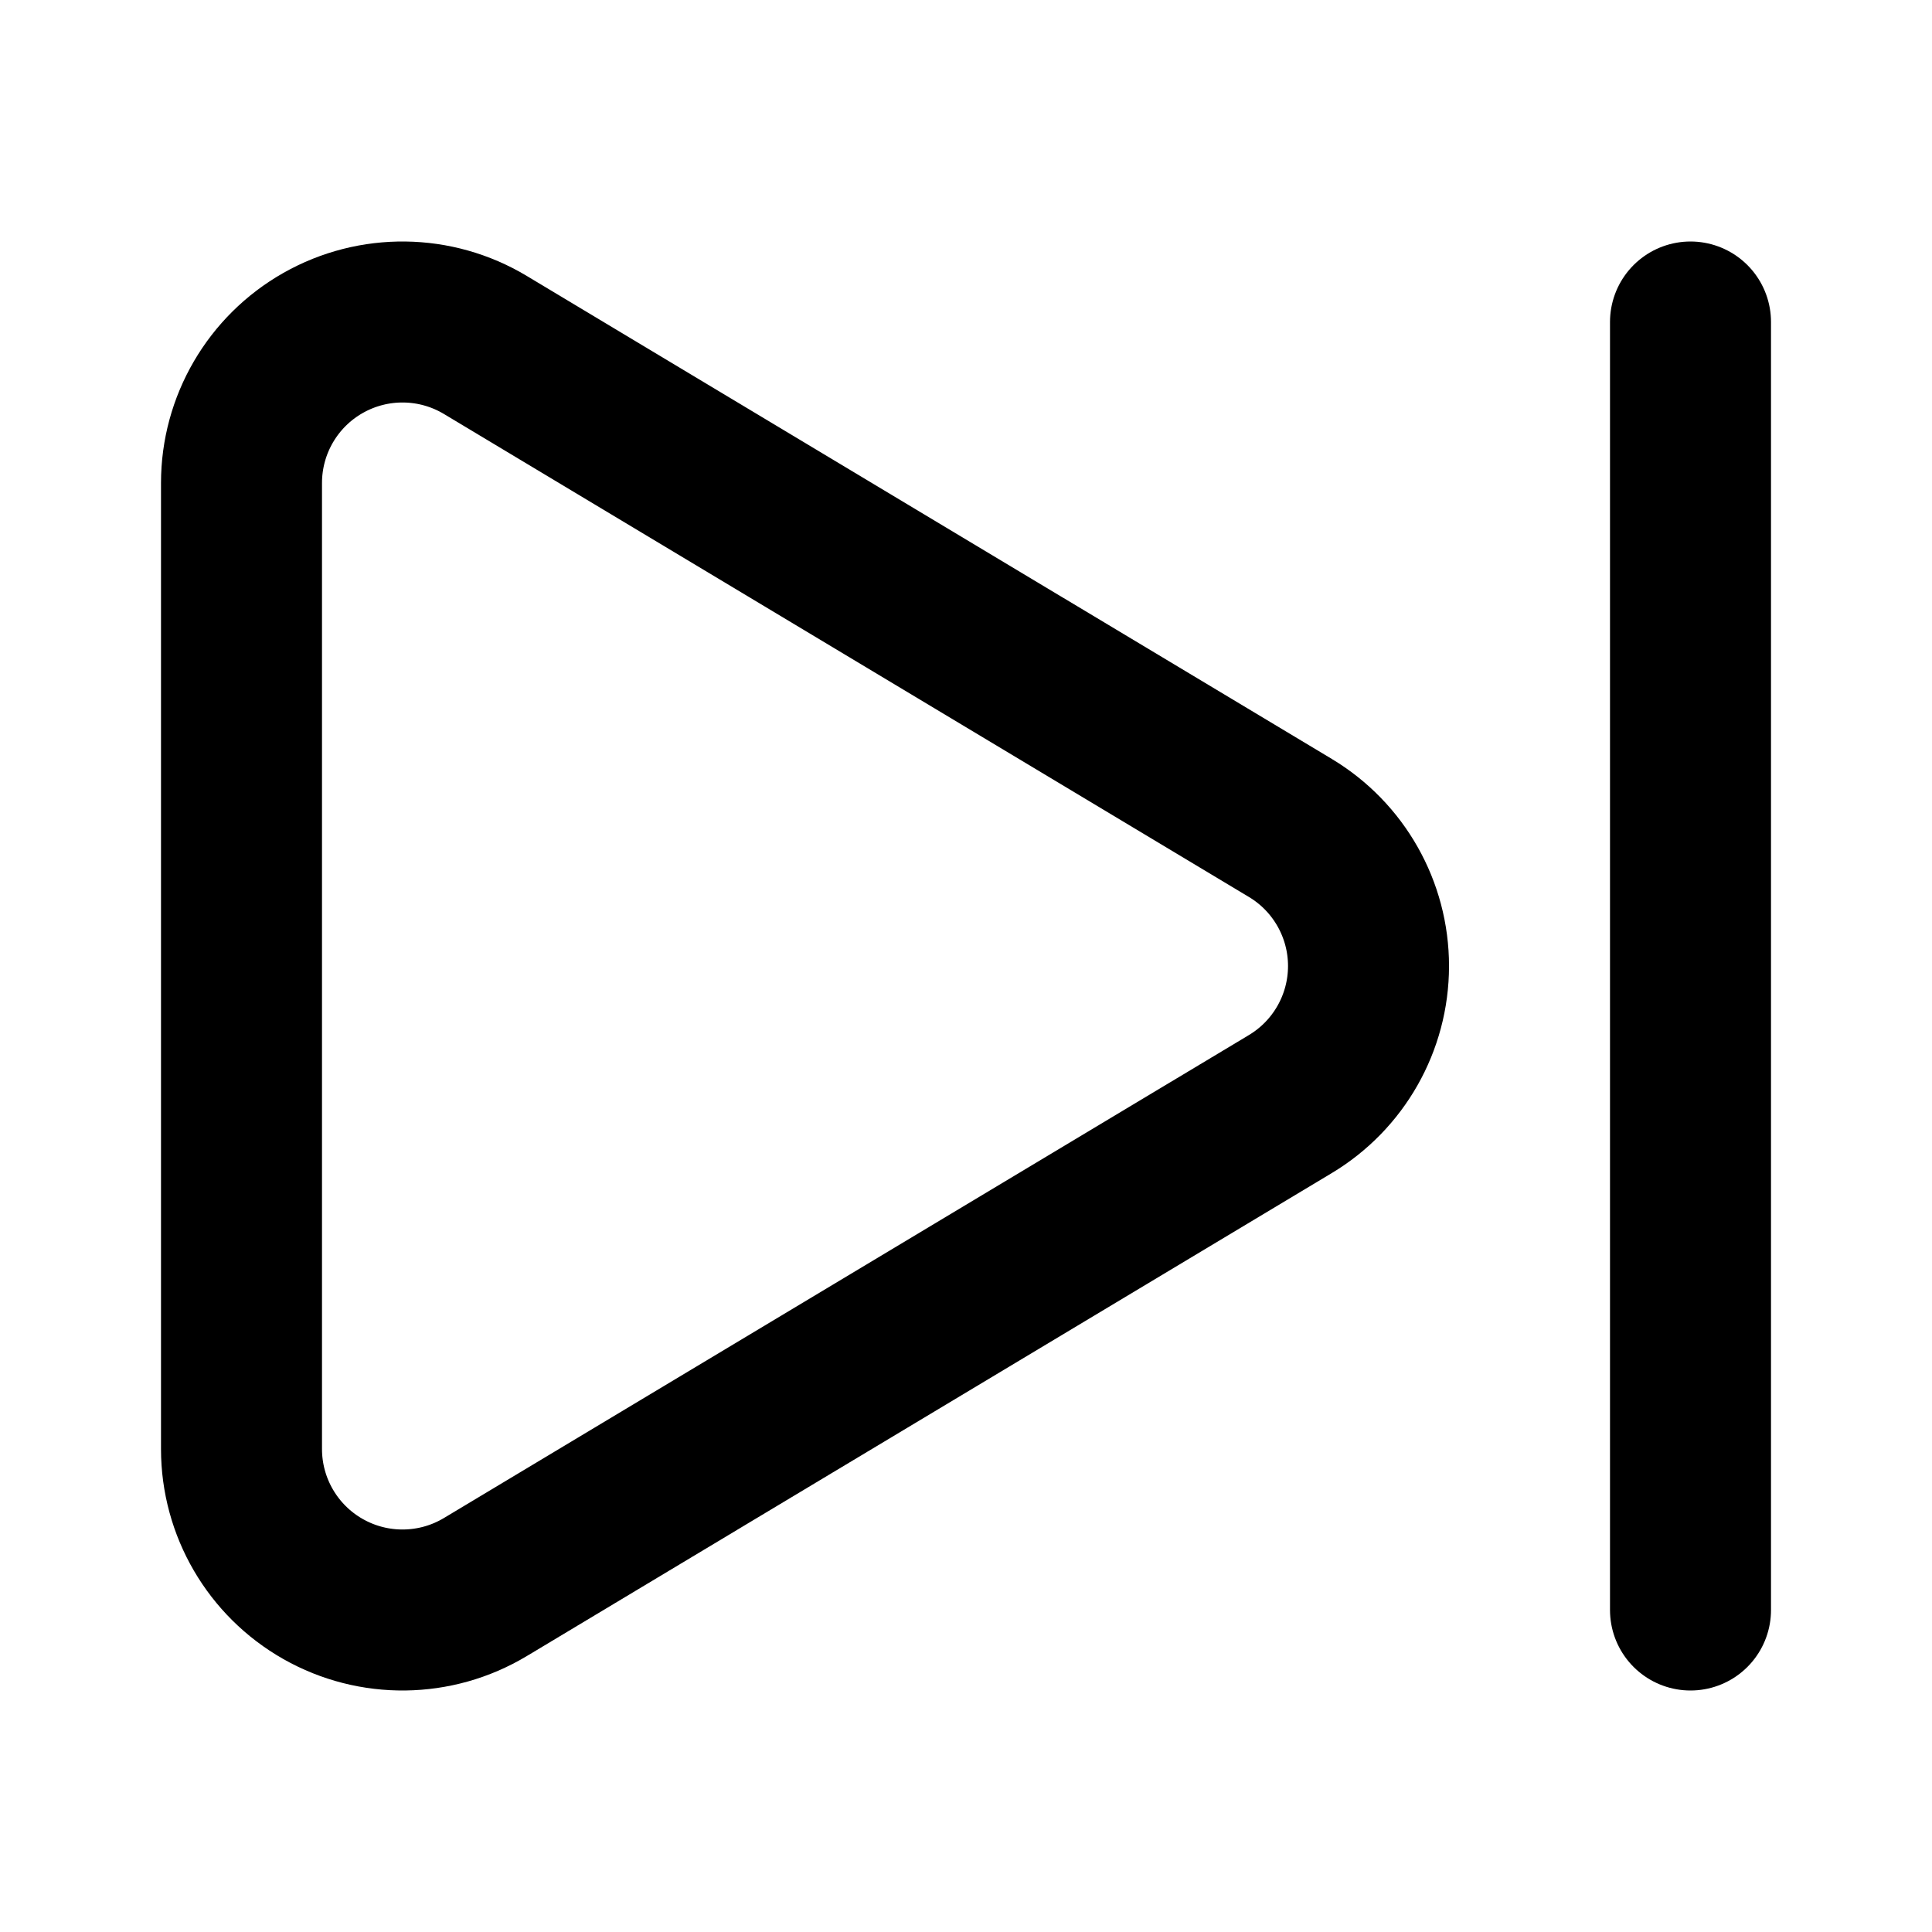
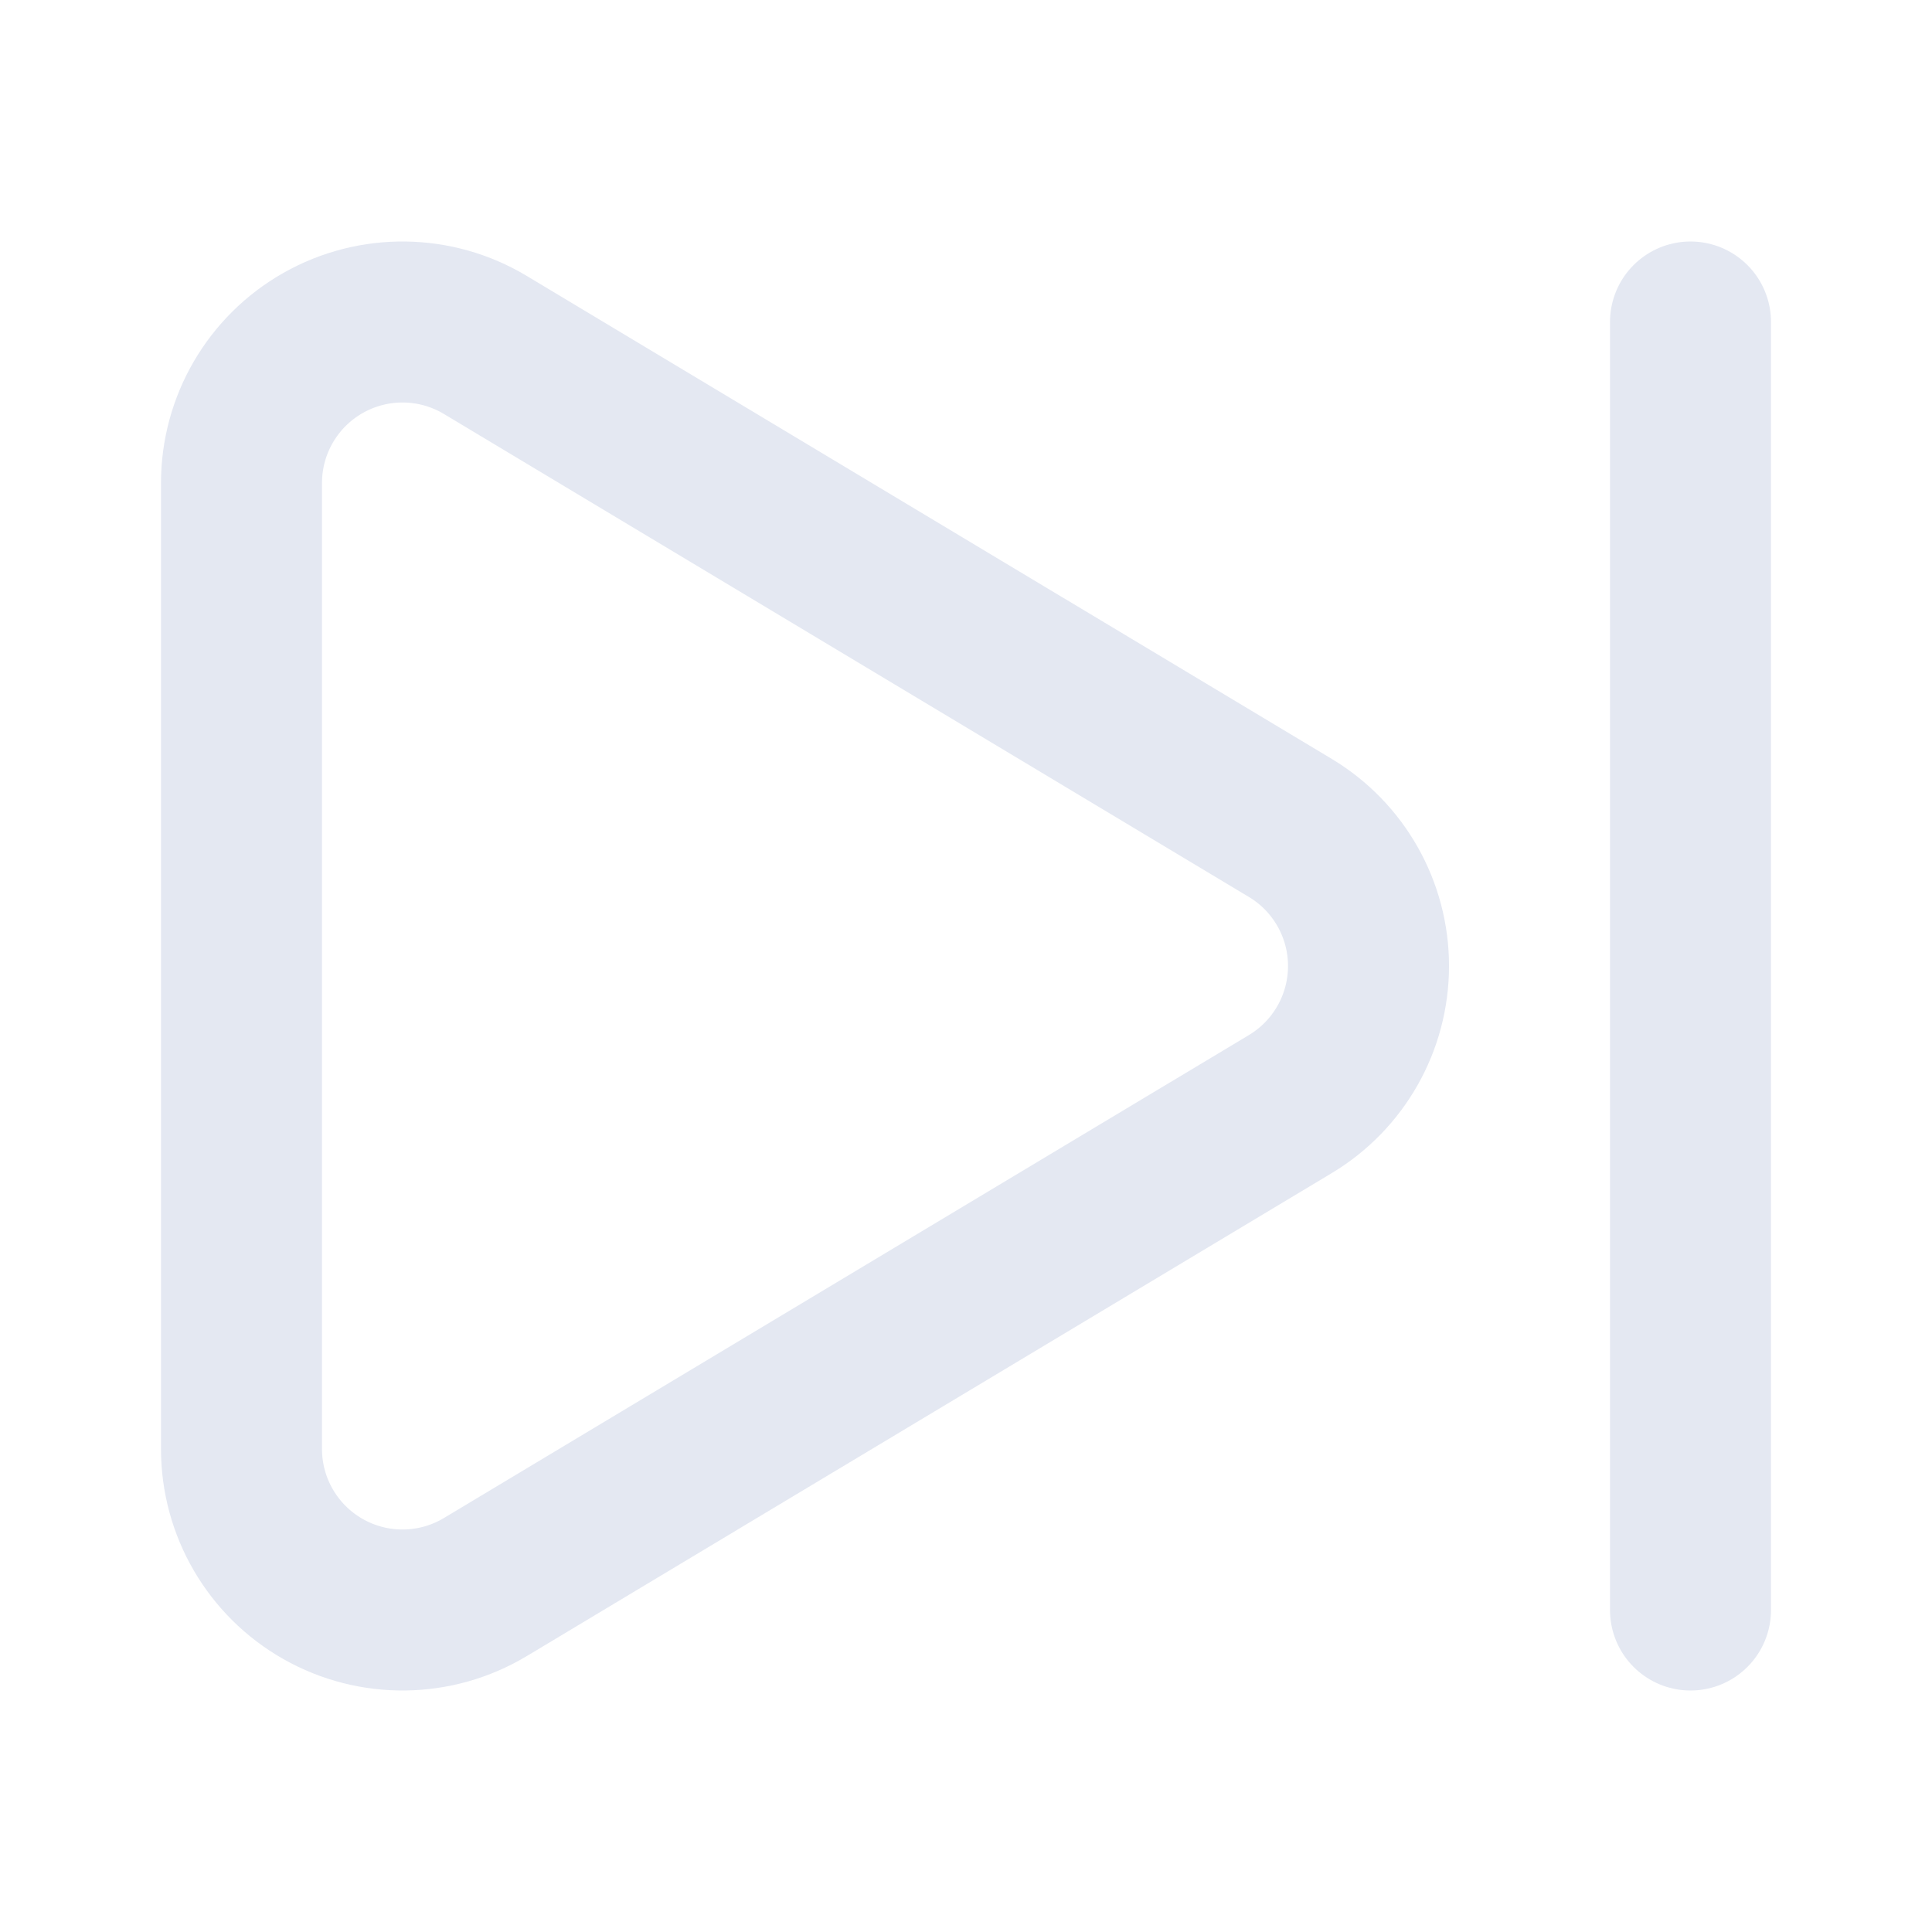
- <svg xmlns="http://www.w3.org/2000/svg" width="24" height="24" viewBox="0 0 24 24" fill="none" stroke="currentColor" stroke-width="2" stroke-linecap="round" stroke-linejoin="round">
+ <svg xmlns="http://www.w3.org/2000/svg" width="24" height="24" viewBox="0 0 24 24" fill="none" stroke="#e4e8f2" stroke-width="2" stroke-linecap="round" stroke-linejoin="round">
  <path d="M21 4v16" />
  <path d="M6.029 4.285A2 2 0 0 0 3 6v12a2 2 0 0 0 3.029 1.715l9.997-5.998a2 2 0 0 0 .003-3.432z" />
</svg>
